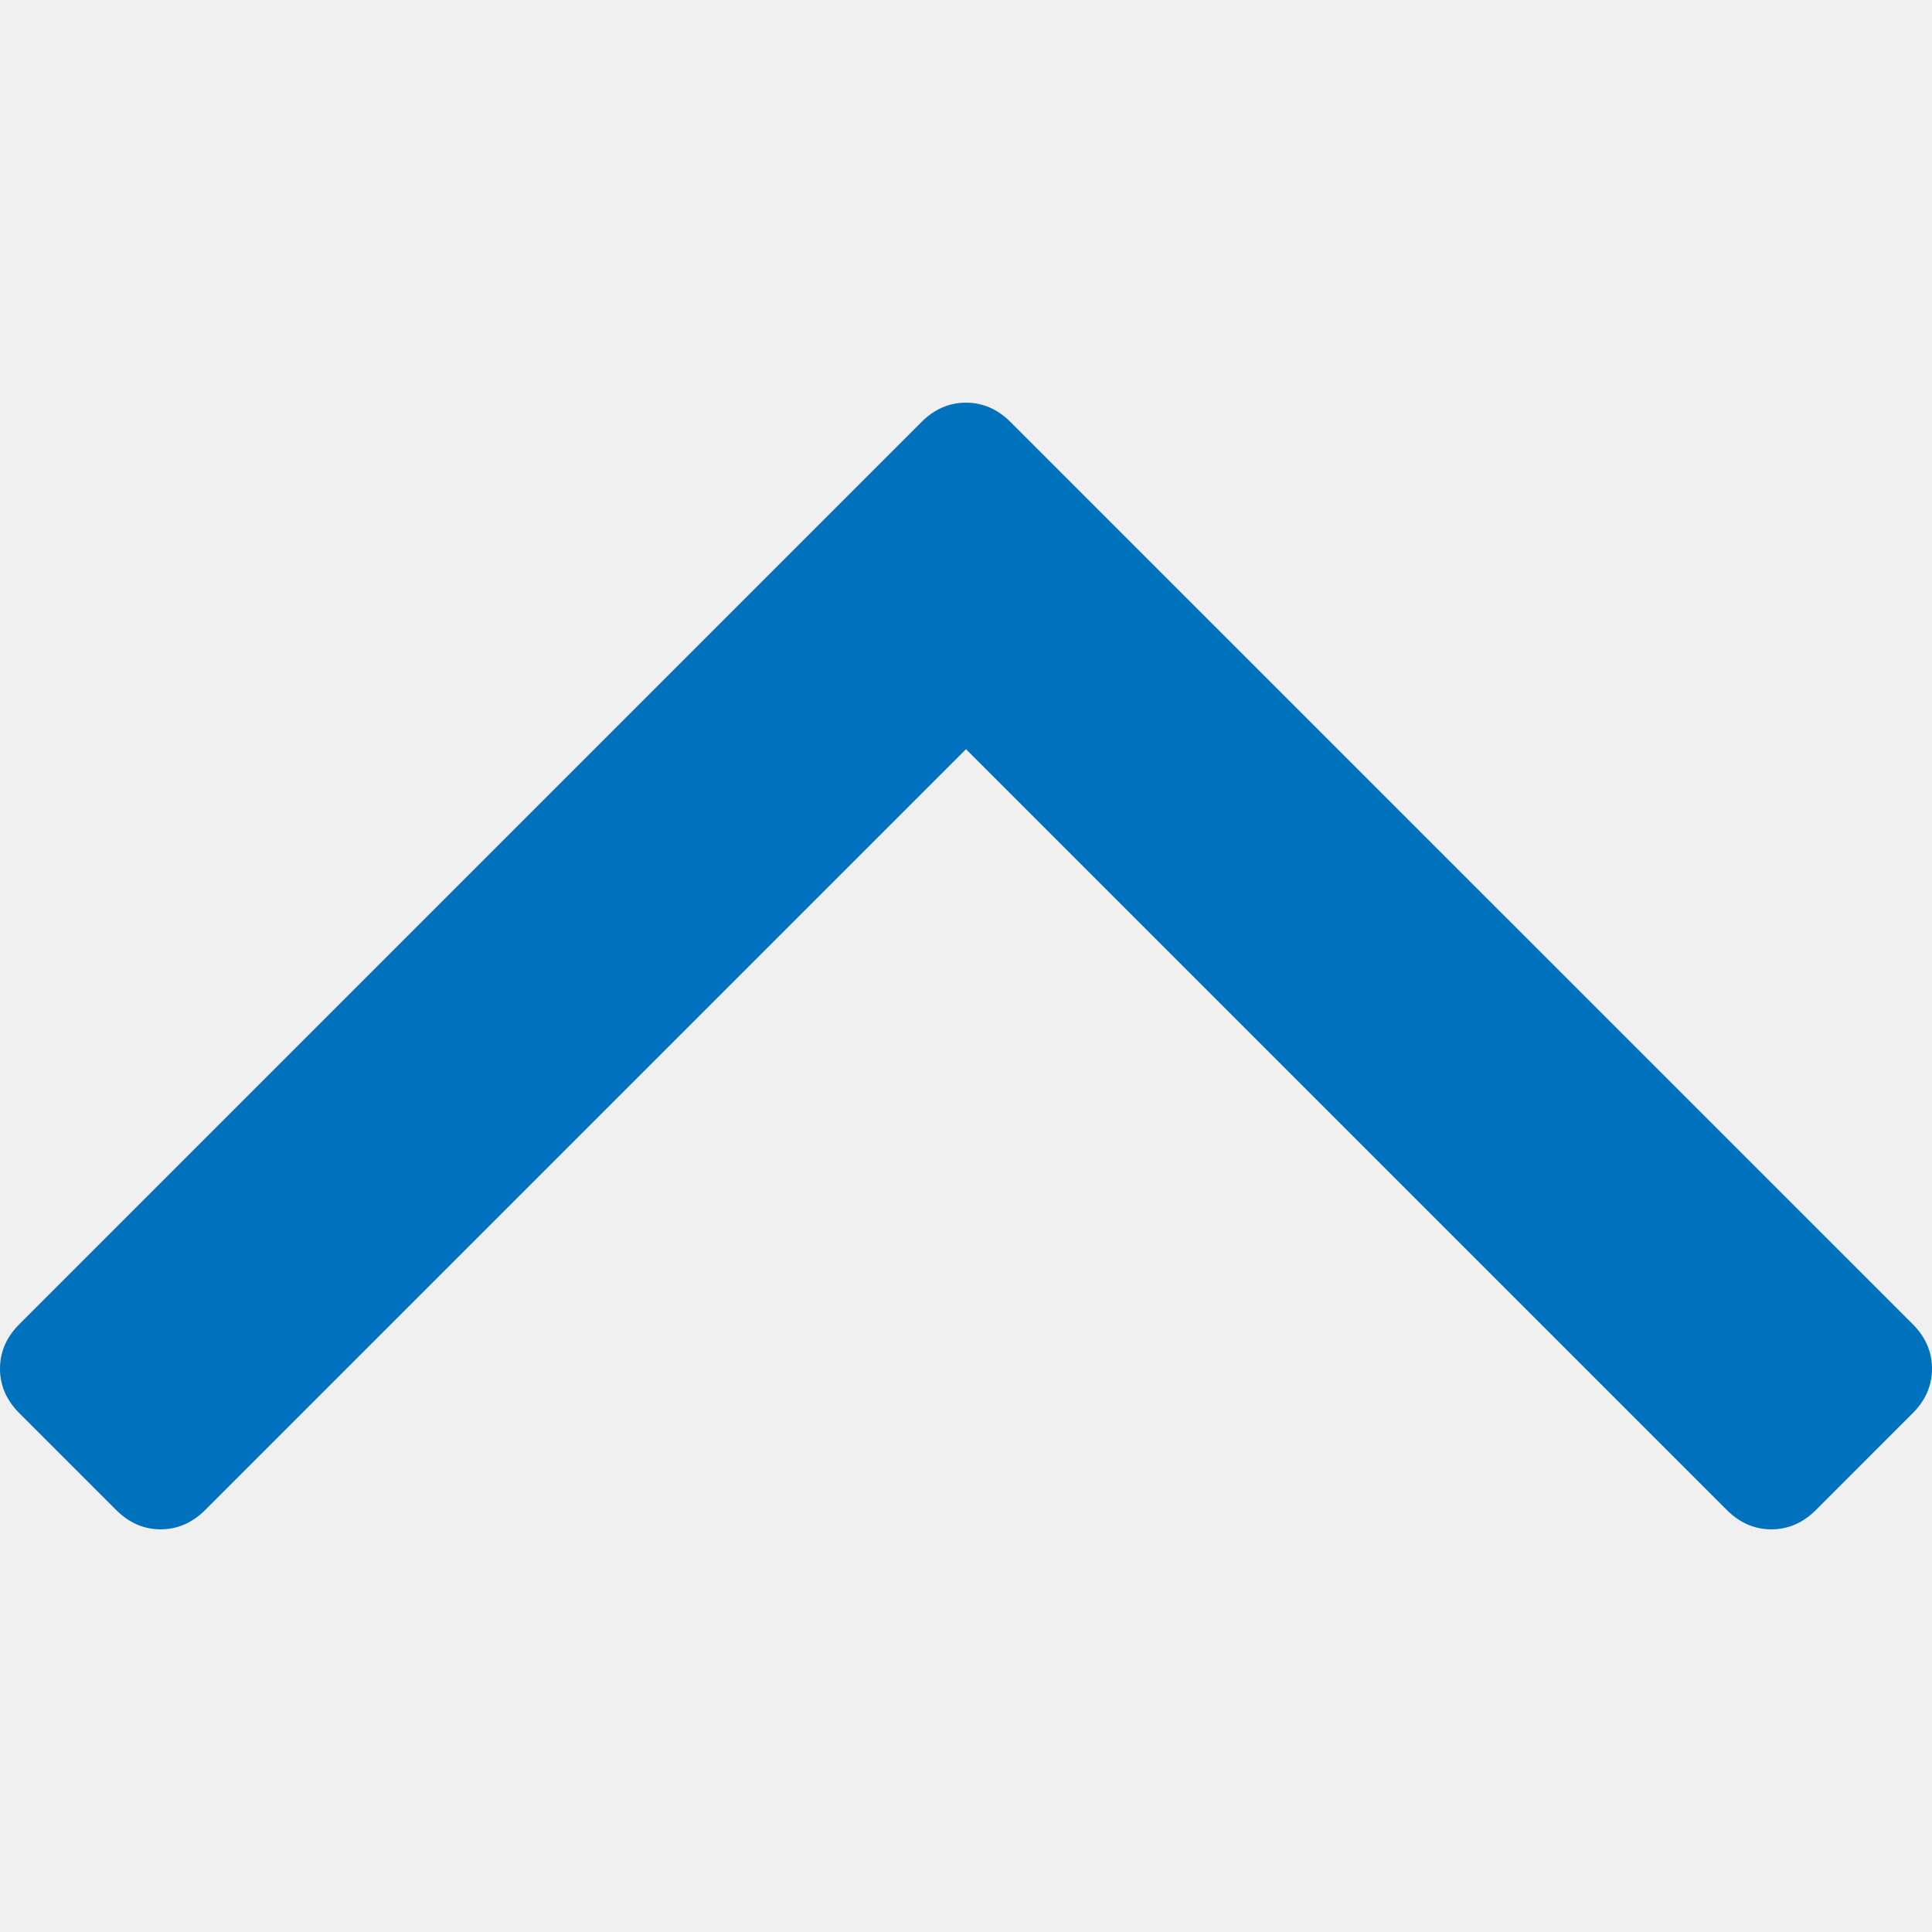
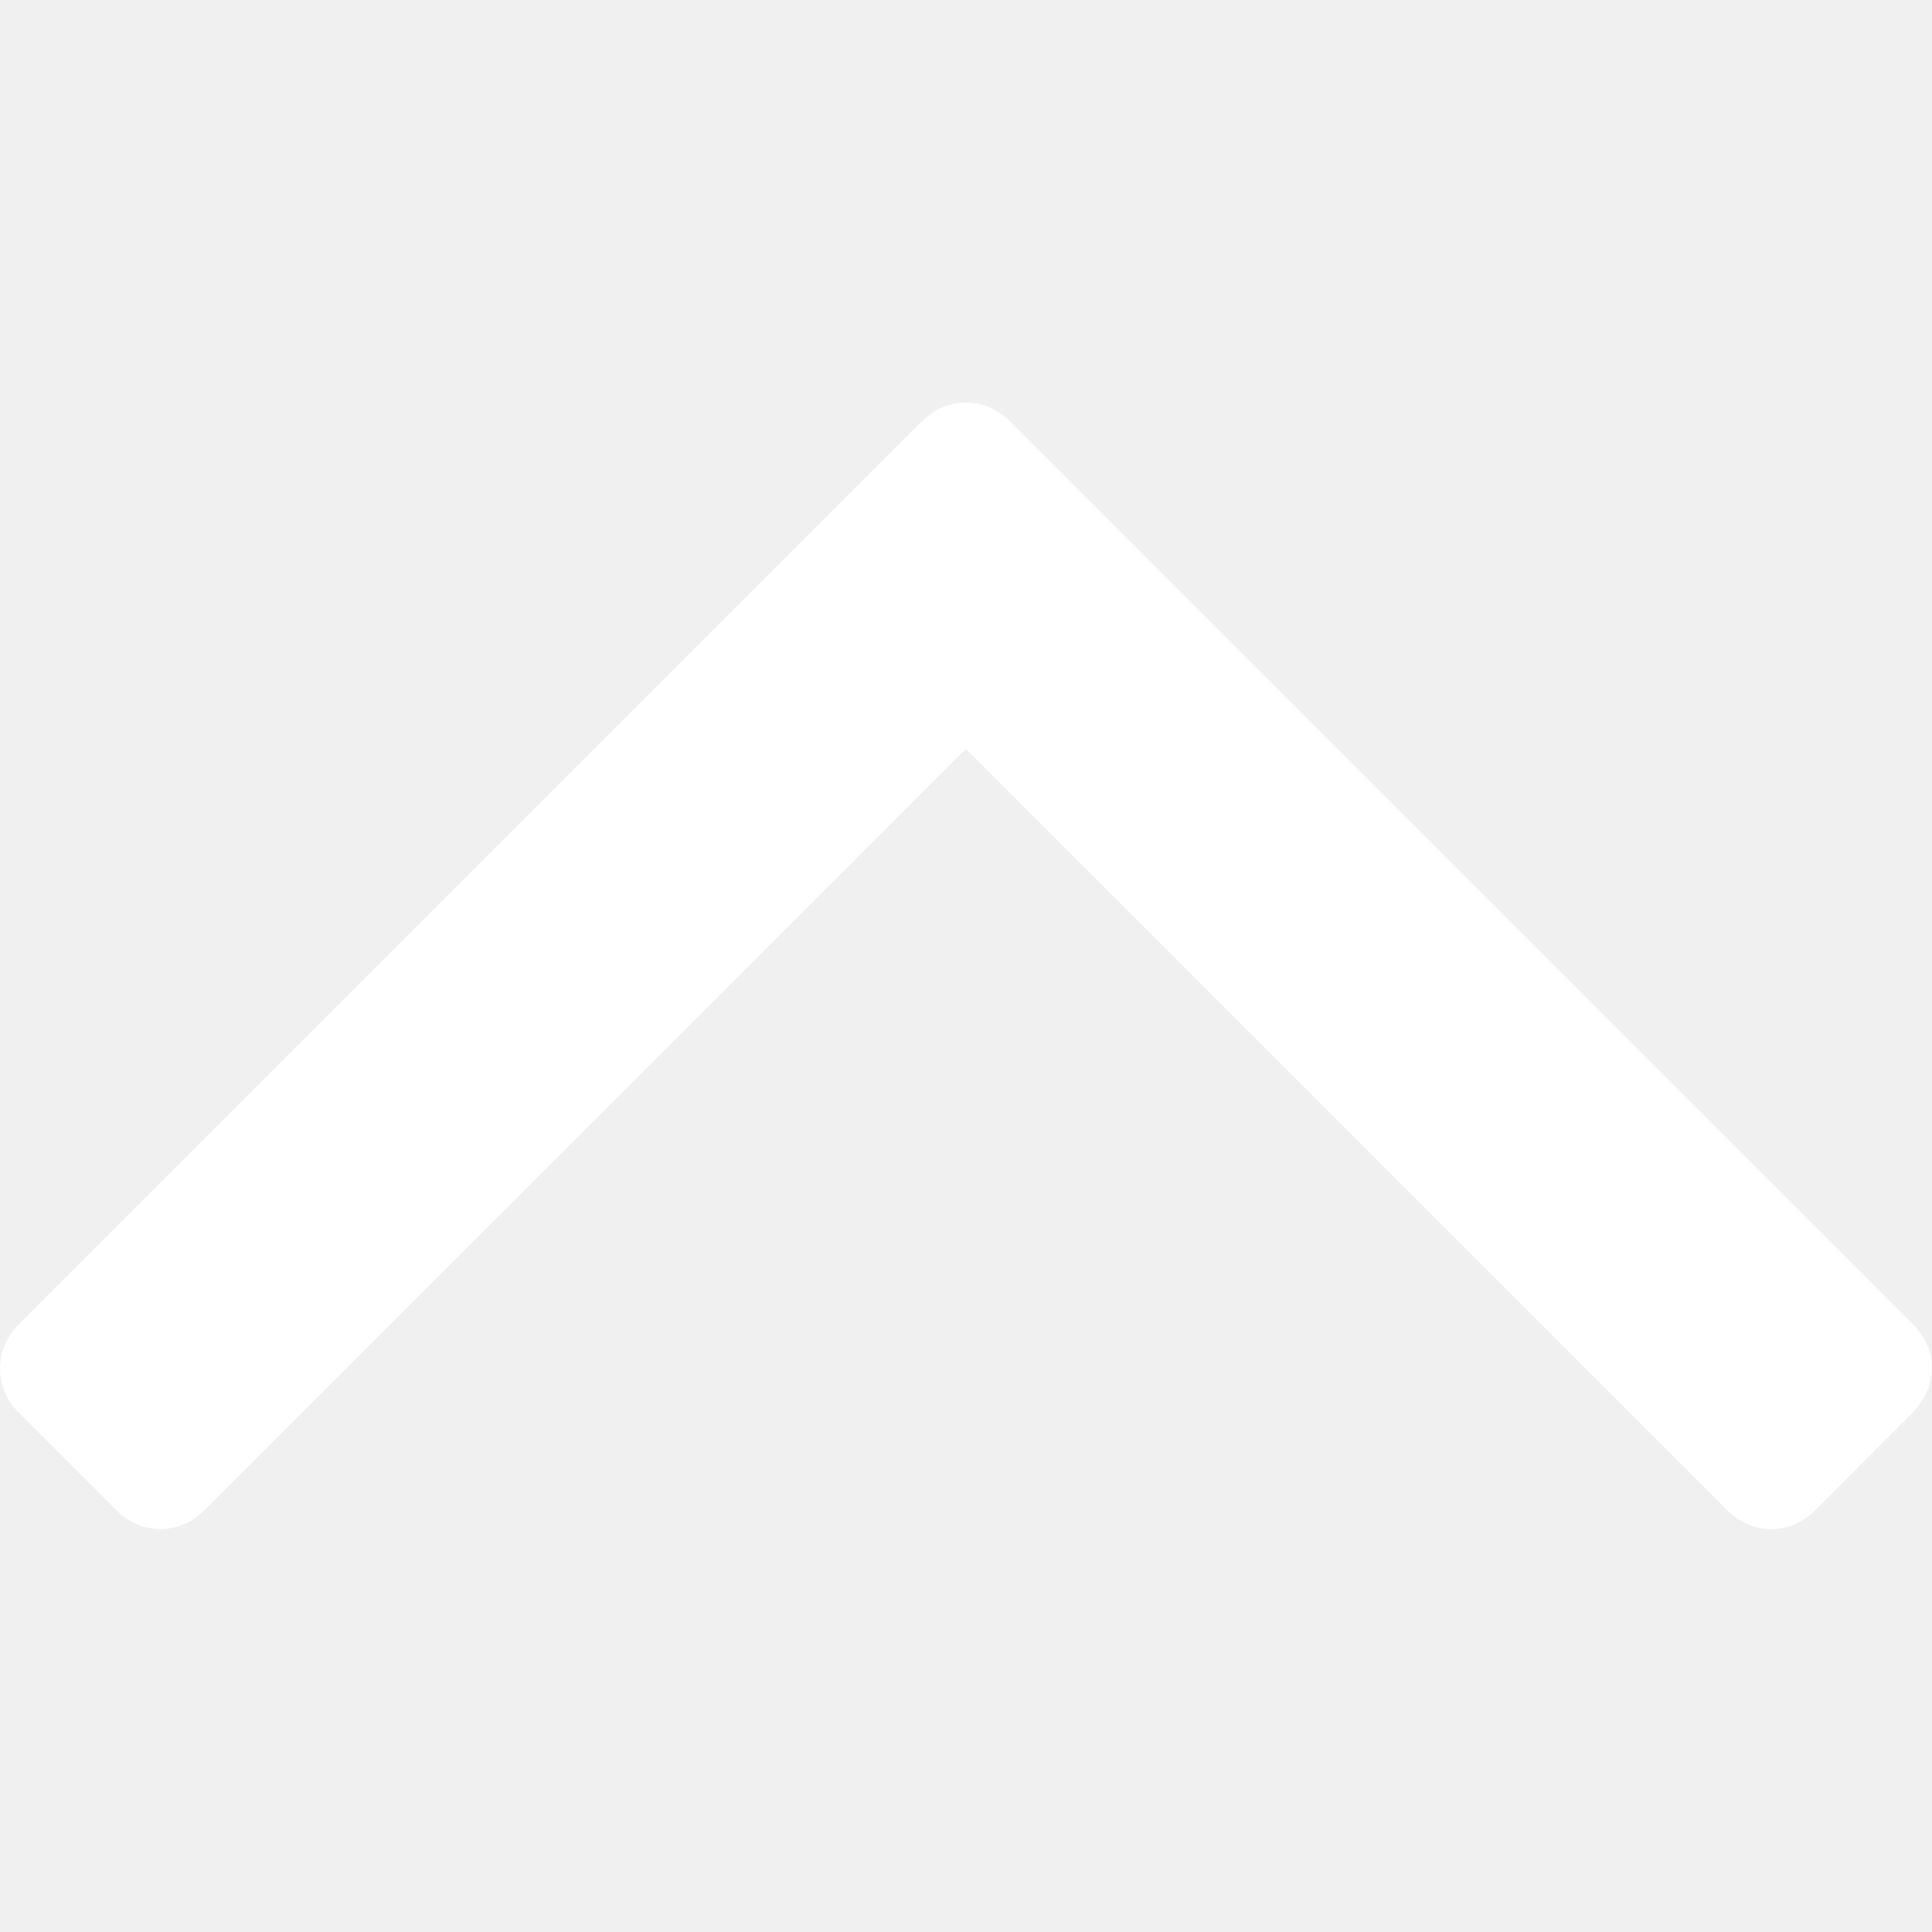
- <svg xmlns="http://www.w3.org/2000/svg" width="512" height="512" viewBox="0 0 284.929 284.929">
-   <path d="M282.082 195.285L149.028 62.24c-1.9-1.903-4.088-2.856-6.562-2.856s-4.665.953-6.567 2.856L2.855 195.285C.95 197.19 0 199.378 0 201.853c0 2.474.953 4.664 2.856 6.566l14.272 14.27c1.903 1.903 4.093 2.854 6.567 2.854s4.664-.95 6.567-2.854l112.204-112.202 112.208 112.21c1.902 1.902 4.093 2.847 6.563 2.847 2.478 0 4.668-.95 6.57-2.848l14.274-14.277c1.903-1.902 2.848-4.093 2.848-6.566 0-2.476-.944-4.666-2.846-6.57z" fill="#0071bc" />
+ <svg xmlns="http://www.w3.org/2000/svg" version="1.1" id="Layer_1" x="0px" y="0px" viewBox="0 0 512 512" style="enable-background:new 0 0 512 512;" xml:space="preserve">
+   <style type="text/css">
+ 	.st0{fill:#FFFFFF;}
+ </style>
+   <path class="st0" d="M506.9,350.9L267.8,111.8c-3.4-3.4-7.3-5.1-11.8-5.1s-8.4,1.7-11.8,5.1L5.1,350.9c-3.4,3.4-5.1,7.4-5.1,11.8  c0,4.4,1.7,8.4,5.1,11.8l25.6,25.6c3.4,3.4,7.4,5.1,11.8,5.1s8.4-1.7,11.8-5.1L256,198.5l201.6,201.6c3.4,3.4,7.4,5.1,11.8,5.1  c4.5,0,8.4-1.7,11.8-5.1l25.6-25.7c3.4-3.4,5.1-7.4,5.1-11.8C512,358.3,510.3,354.3,506.9,350.9L506.9,350.9z" />
</svg>
